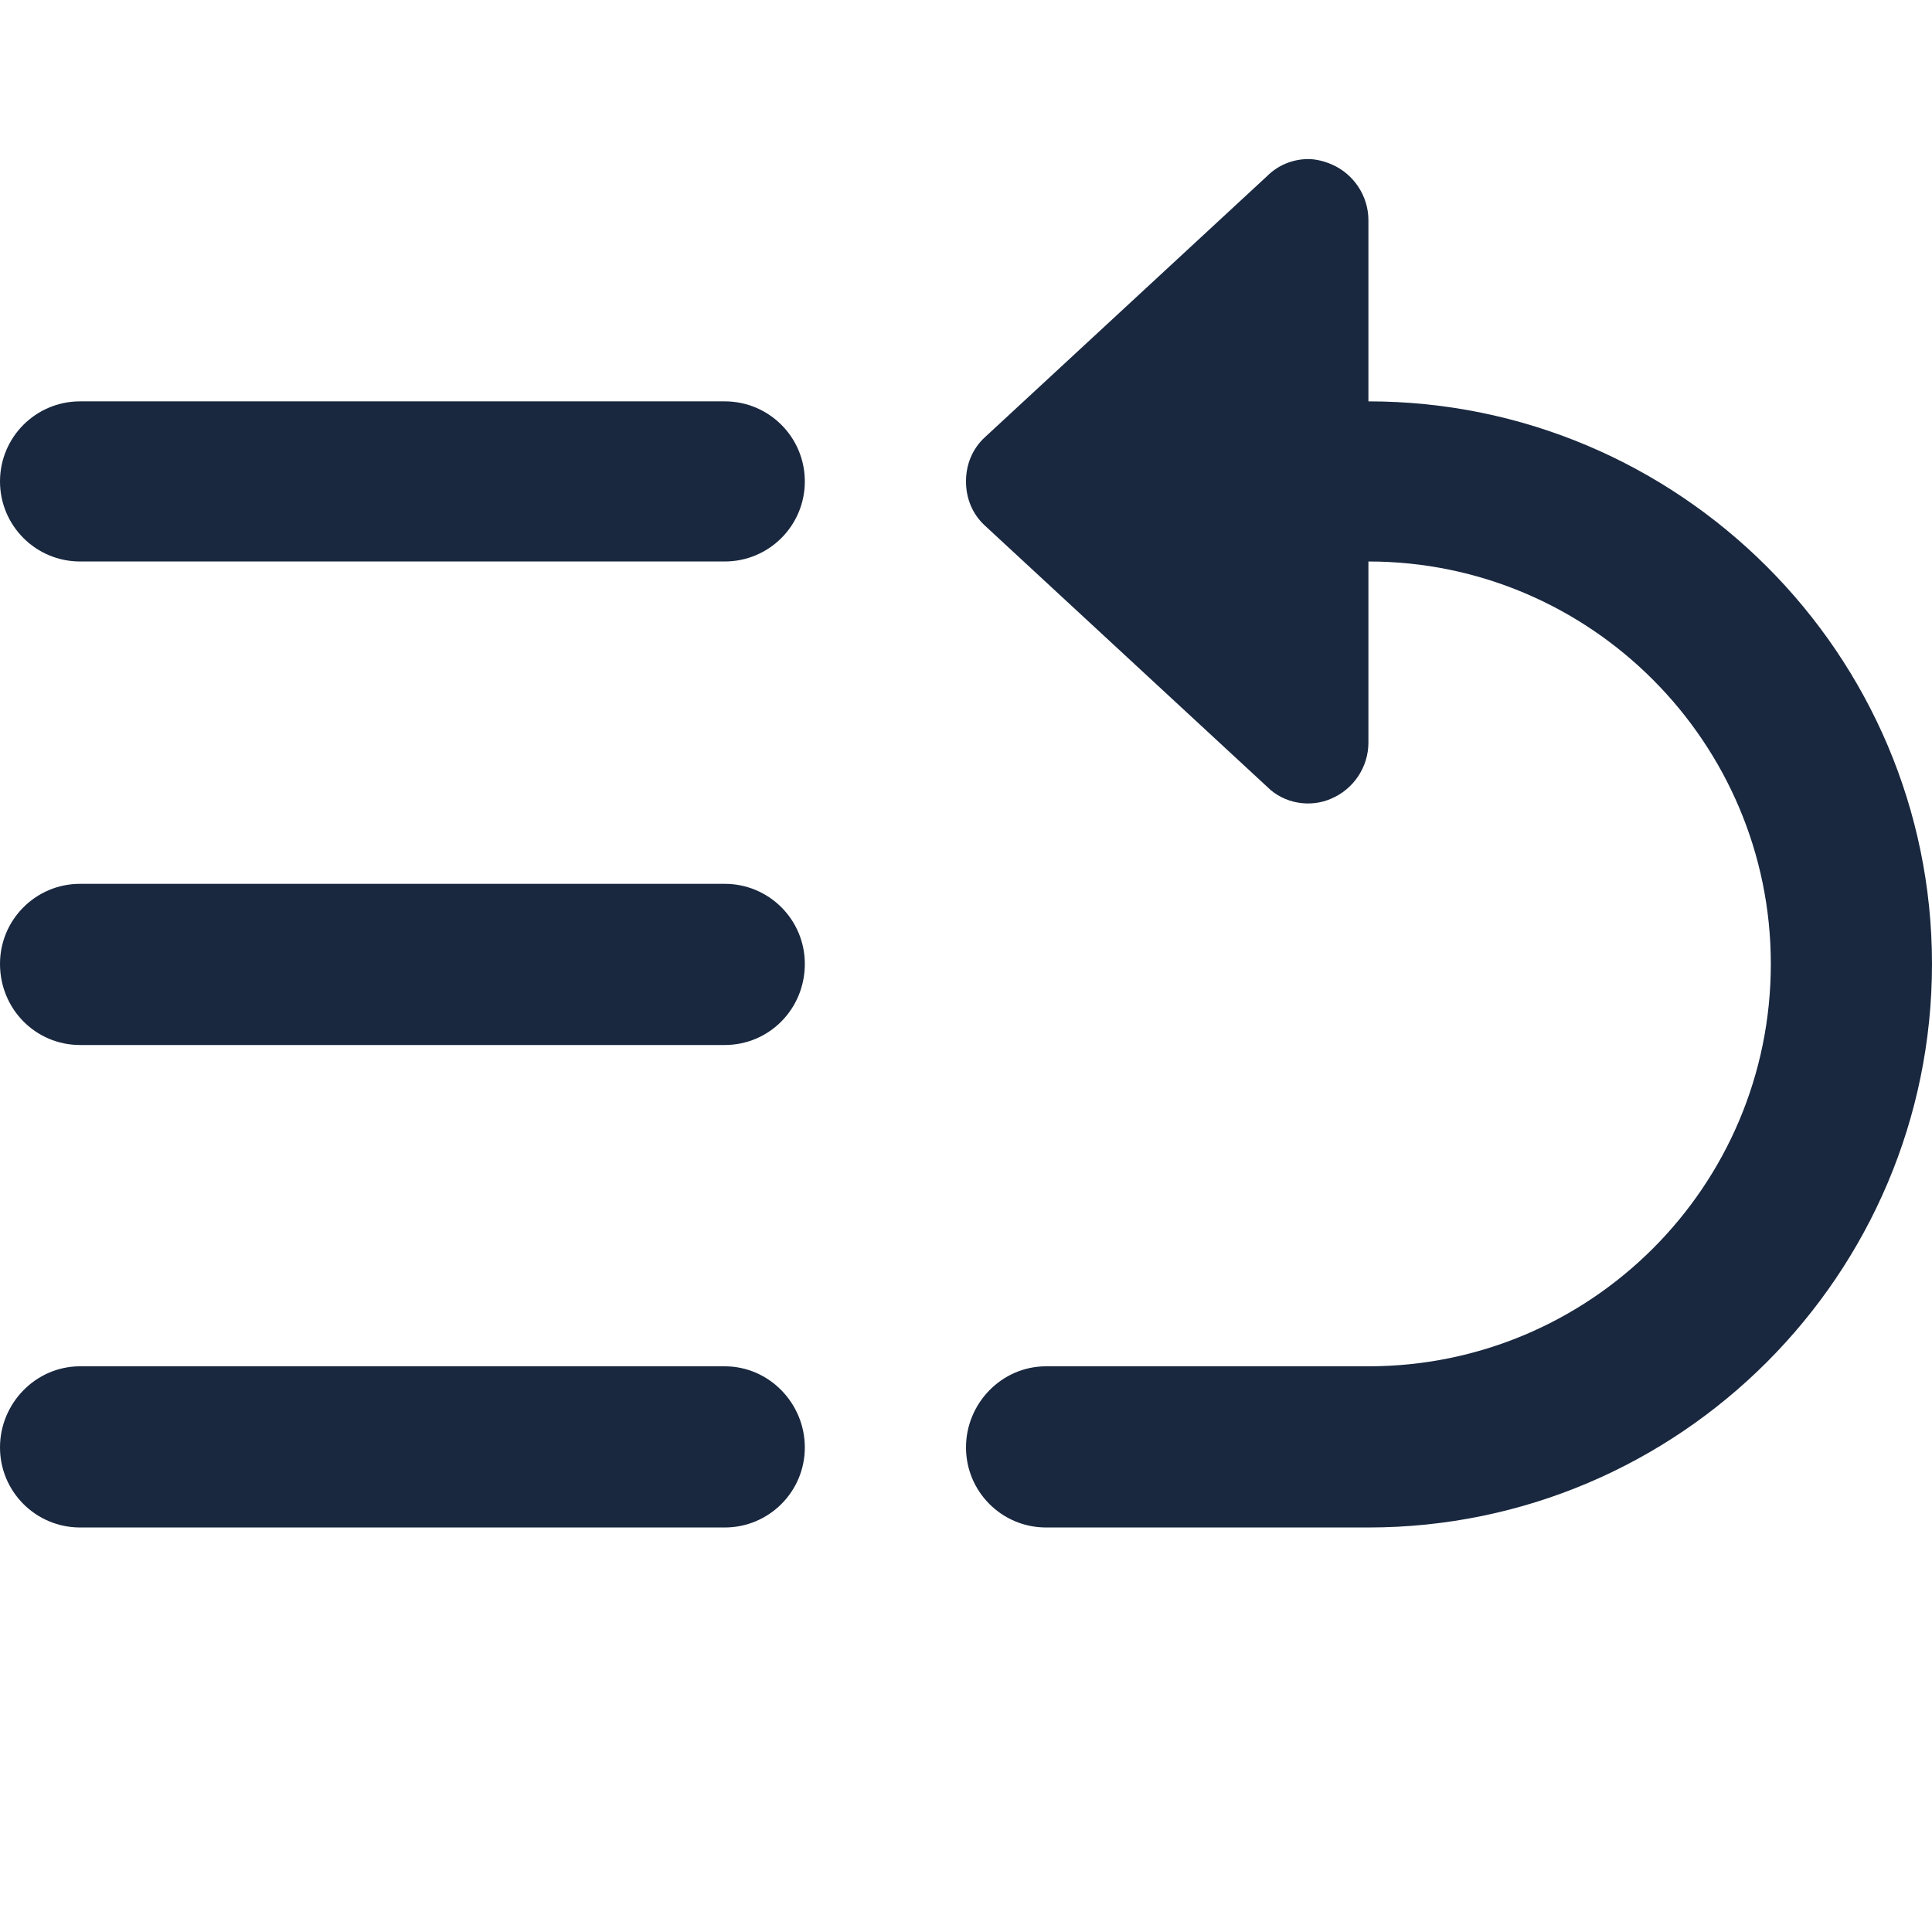
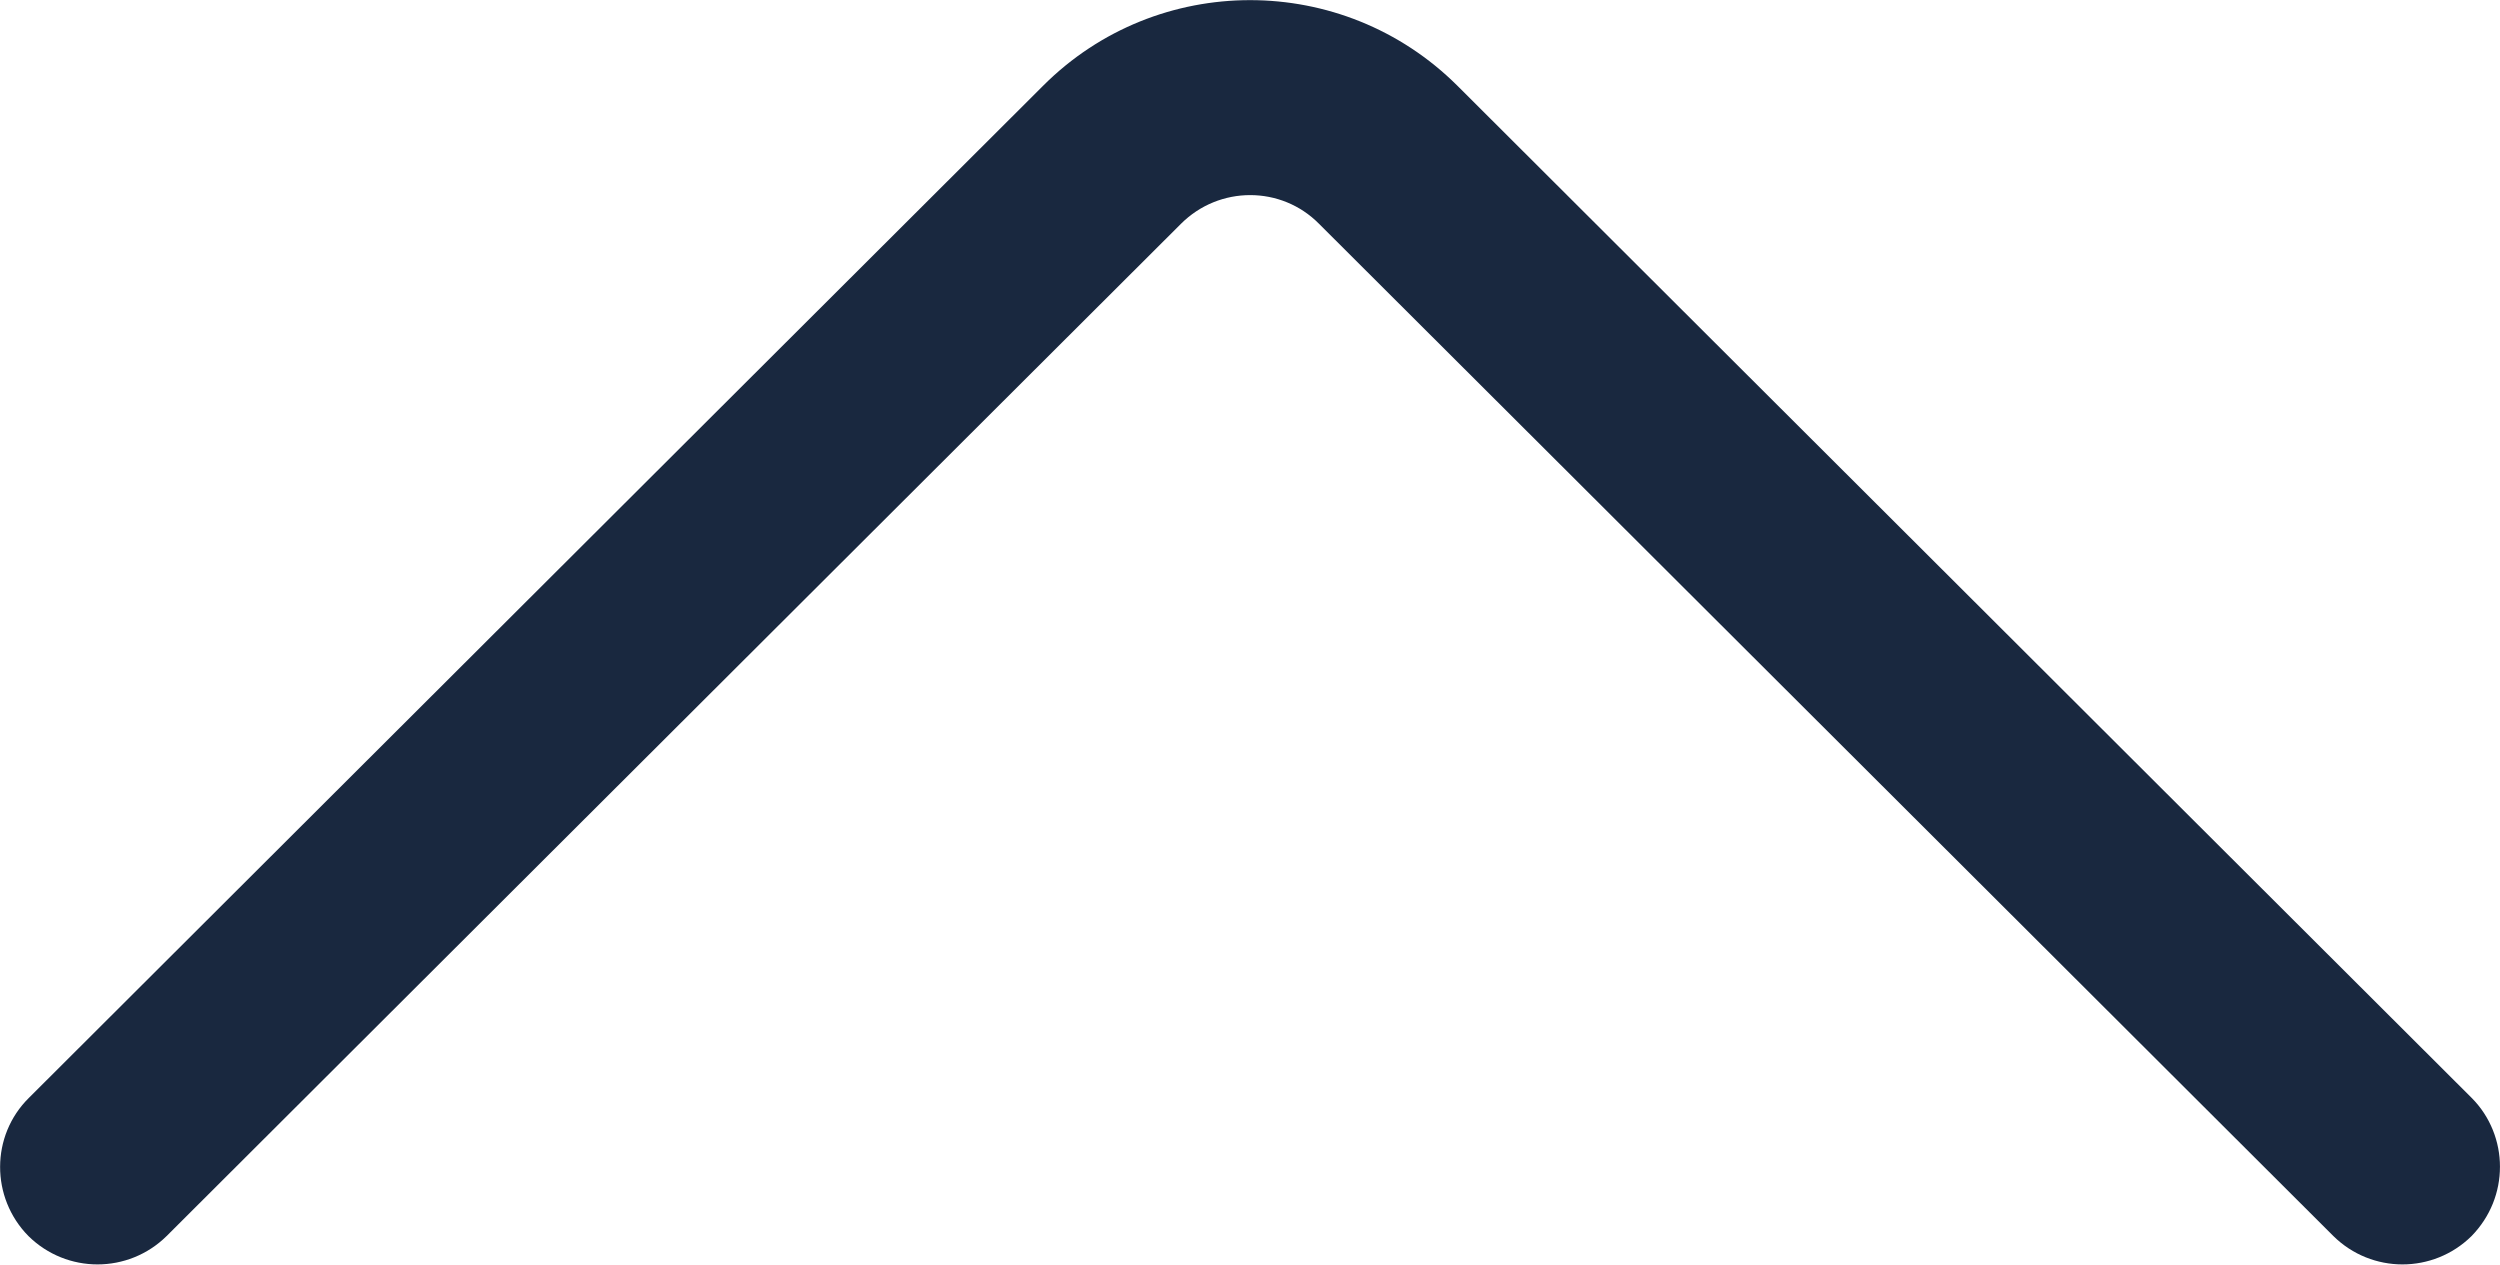
- <svg xmlns="http://www.w3.org/2000/svg" xml:space="preserve" width="5.333in" height="5.333in" version="1.1" style="shape-rendering:geometricPrecision; text-rendering:geometricPrecision; image-rendering:optimizeQuality; fill-rule:evenodd; clip-rule:evenodd" viewBox="0 0 1834 1834">
+ <svg xmlns="http://www.w3.org/2000/svg" xml:space="preserve" width="8.5in" height="4.299in" version="1.1" style="shape-rendering:geometricPrecision; text-rendering:geometricPrecision; image-rendering:optimizeQuality; fill-rule:evenodd; clip-rule:evenodd" viewBox="0 0 4757 2406">
  <defs>
    <style type="text/css">
   
-     .fil1 {fill:none}
    .fil0 {fill:#19283F}
   
  </style>
  </defs>
  <g id="Layer_x0020_1">
-     <g id="_1662578120688">
-       <g id="_2279925014560">
+     <g id="_2147253007632">
+       <g>
        <g>
-           <path class="fil0" d="M688 1450l-612 0c-42,0 -76,-34 -76,-76 0,-42 34,-77 76,-77l612 0c42,0 76,35 76,77 0,42 -34,76 -76,76l0 0z" />
+           <path class="fil0" d="M1985 163l-1930 1926c-73,72 -73,190 -1,263 73,72 190,72 263,0l1930 -1926c73,-73 191,-73 263,0l1930 1926c73,72 190,72 263,0 36,-37 54,-84 54,-132 0,-47 -18,-95 -54,-131l-1930 -1926c-218,-217 -571,-217 -788,0z" />
        </g>
-         <g>
-           <path class="fil0" d="M688 533l-612 0c-42,0 -76,-34 -76,-76 0,-42 34,-76 76,-76l612 0c42,0 76,34 76,76 0,42 -34,76 -76,76l0 0z" />
-         </g>
-         <g>
-           <path class="fil0" d="M688 992l-612 0c-42,0 -76,-34 -76,-77 0,-42 34,-76 76,-76l612 0c42,0 76,34 76,76 0,43 -34,77 -76,77z" />
-         </g>
-         <path class="fil0" d="M1299 381l0 -172c0,-23 -14,-44 -35,-53 -7,-3 -15,-5 -22,-5 -15,0 -29,6 -39,16l-268 248c-12,11 -18,26 -18,42 0,16 6,31 18,42l268 248c16,16 41,20 61,11 21,-9 35,-30 35,-53l0 -172c211,0 382,172 382,382 0,211 -171,382 -382,382l-306 0c-42,0 -76,35 -76,77 0,42 34,76 76,76l306 0c295,0 535,-240 535,-535 0,-294 -240,-534 -535,-534l0 0z" />
      </g>
-       <rect class="fil1" width="1834" height="1834" />
+       <g>
+    </g>
+       <g>
+    </g>
+       <g>
+    </g>
+       <g>
+    </g>
+       <g>
+    </g>
+       <g>
+    </g>
+       <g>
+    </g>
+       <g>
+    </g>
+       <g>
+    </g>
+       <g>
+    </g>
+       <g>
+    </g>
+       <g>
+    </g>
+       <g>
+    </g>
+       <g>
+    </g>
+       <g>
+    </g>
    </g>
  </g>
</svg>
